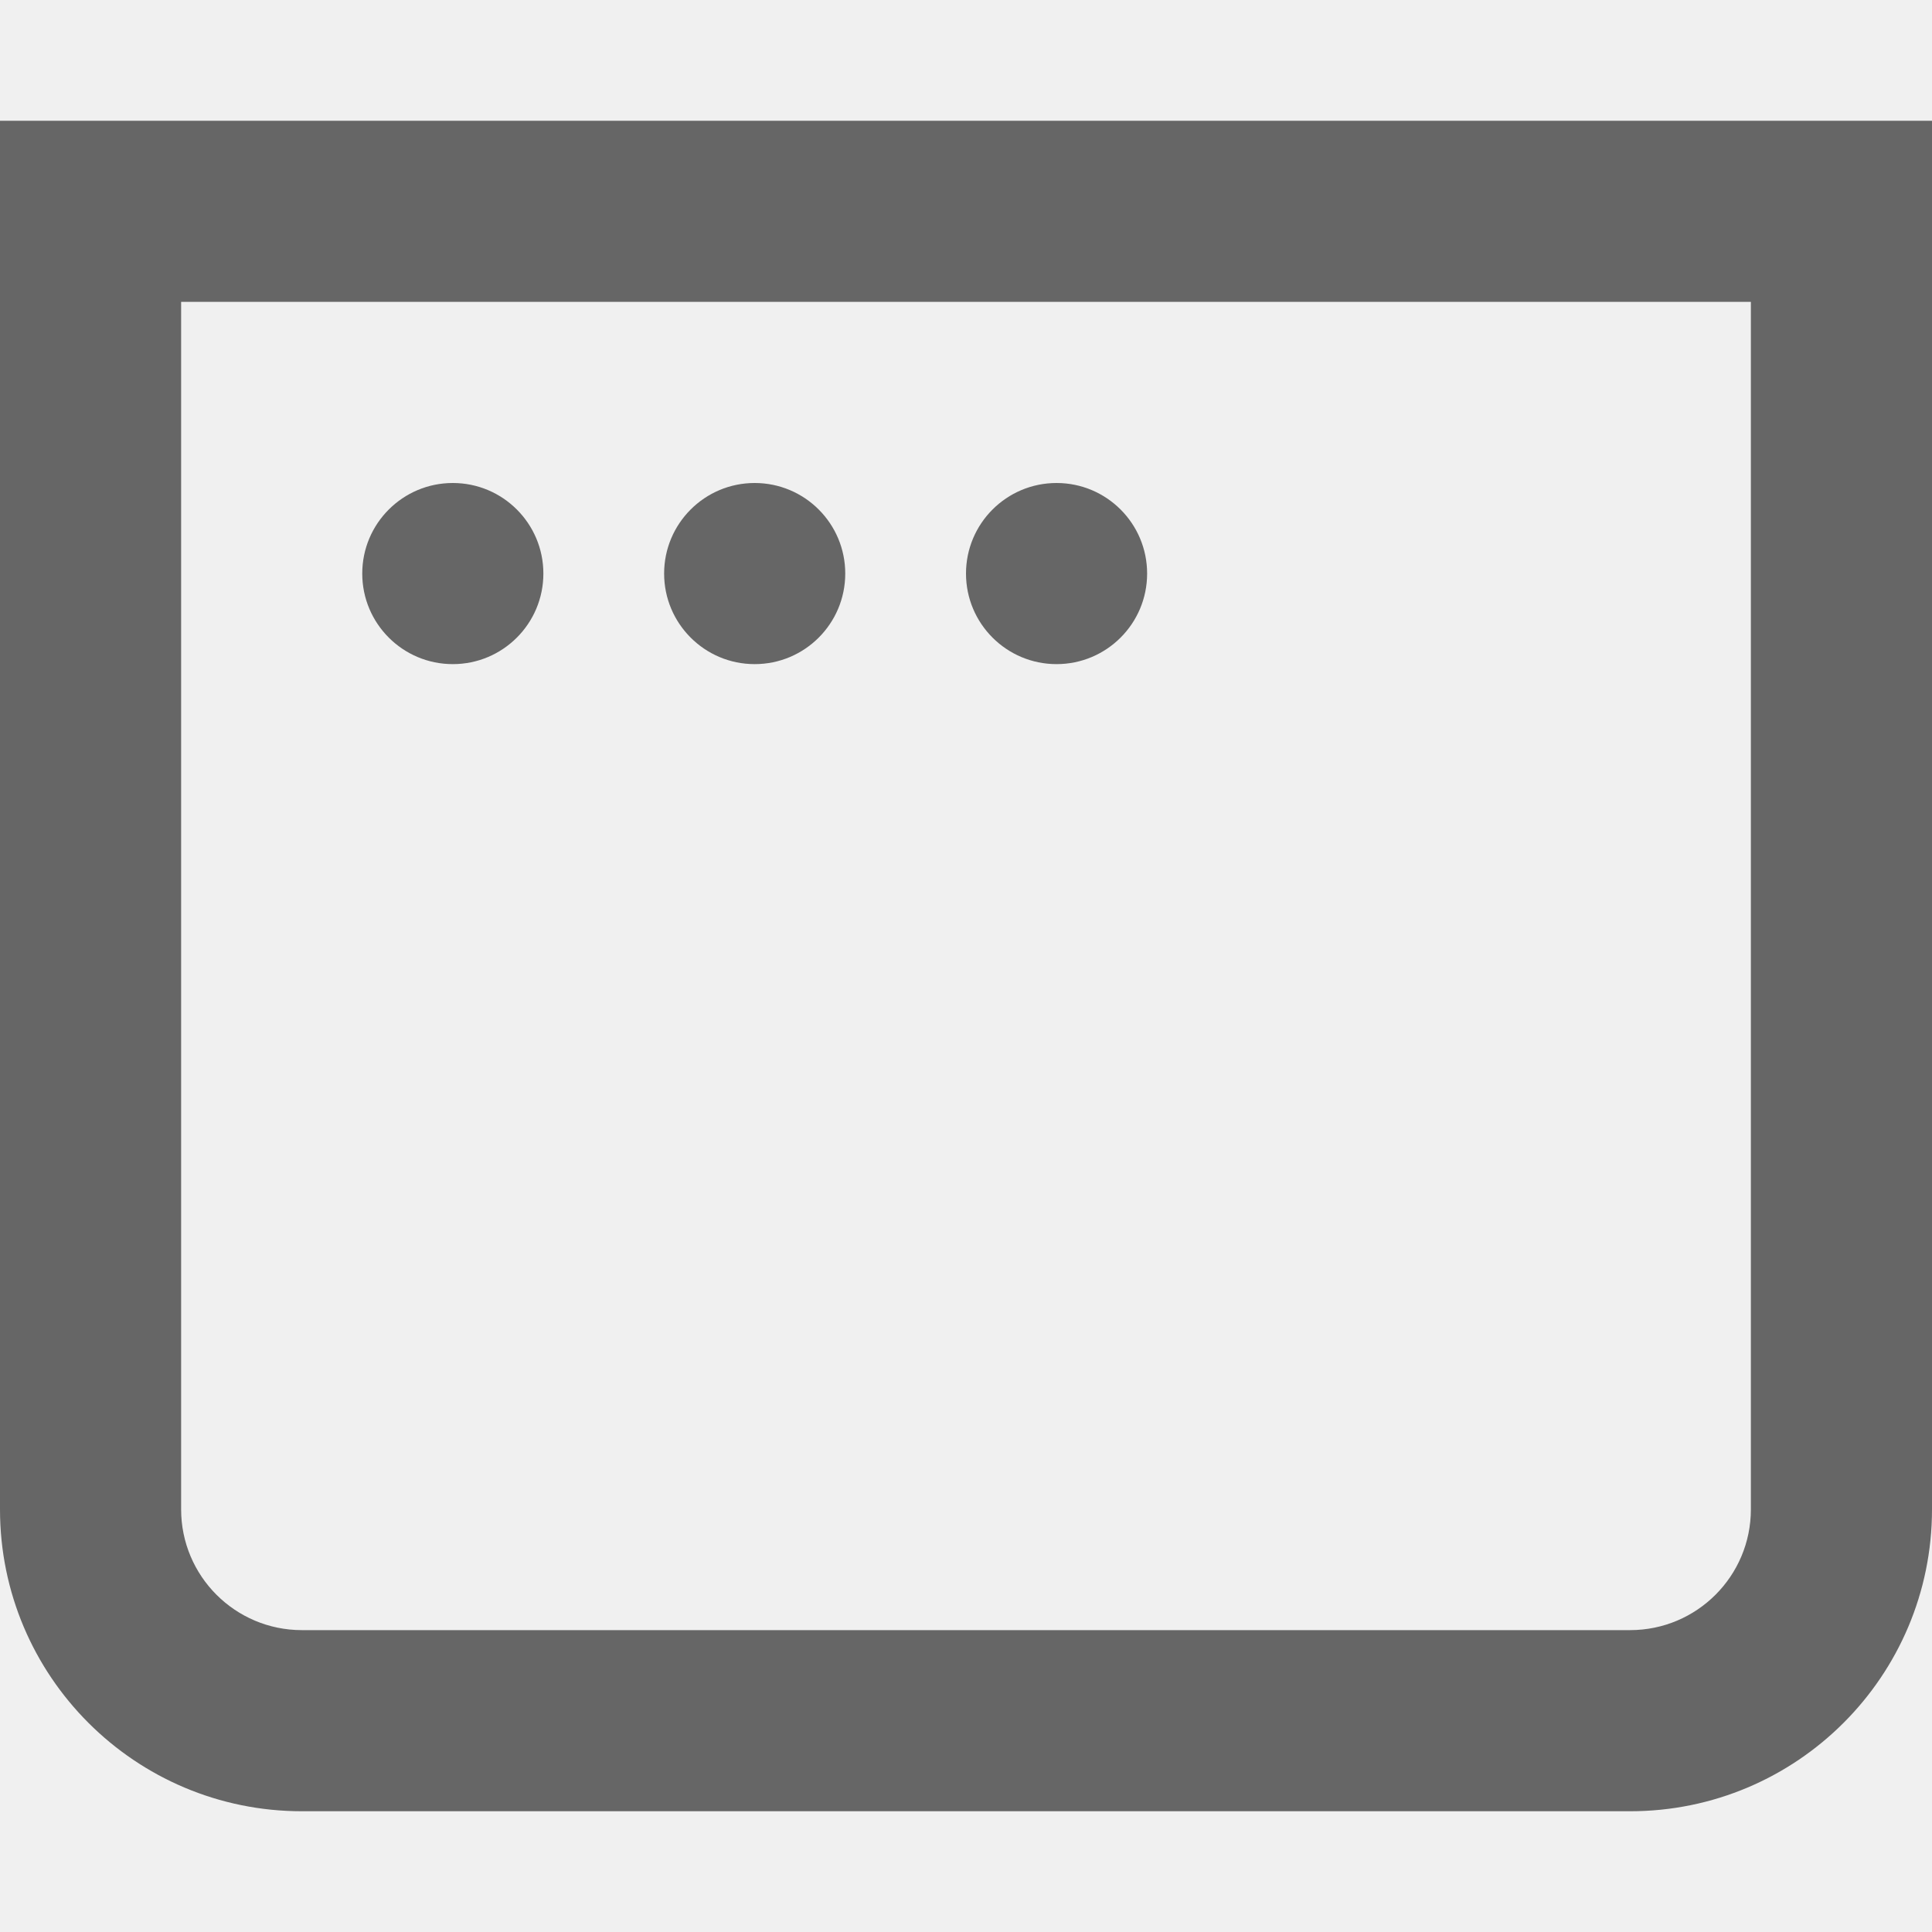
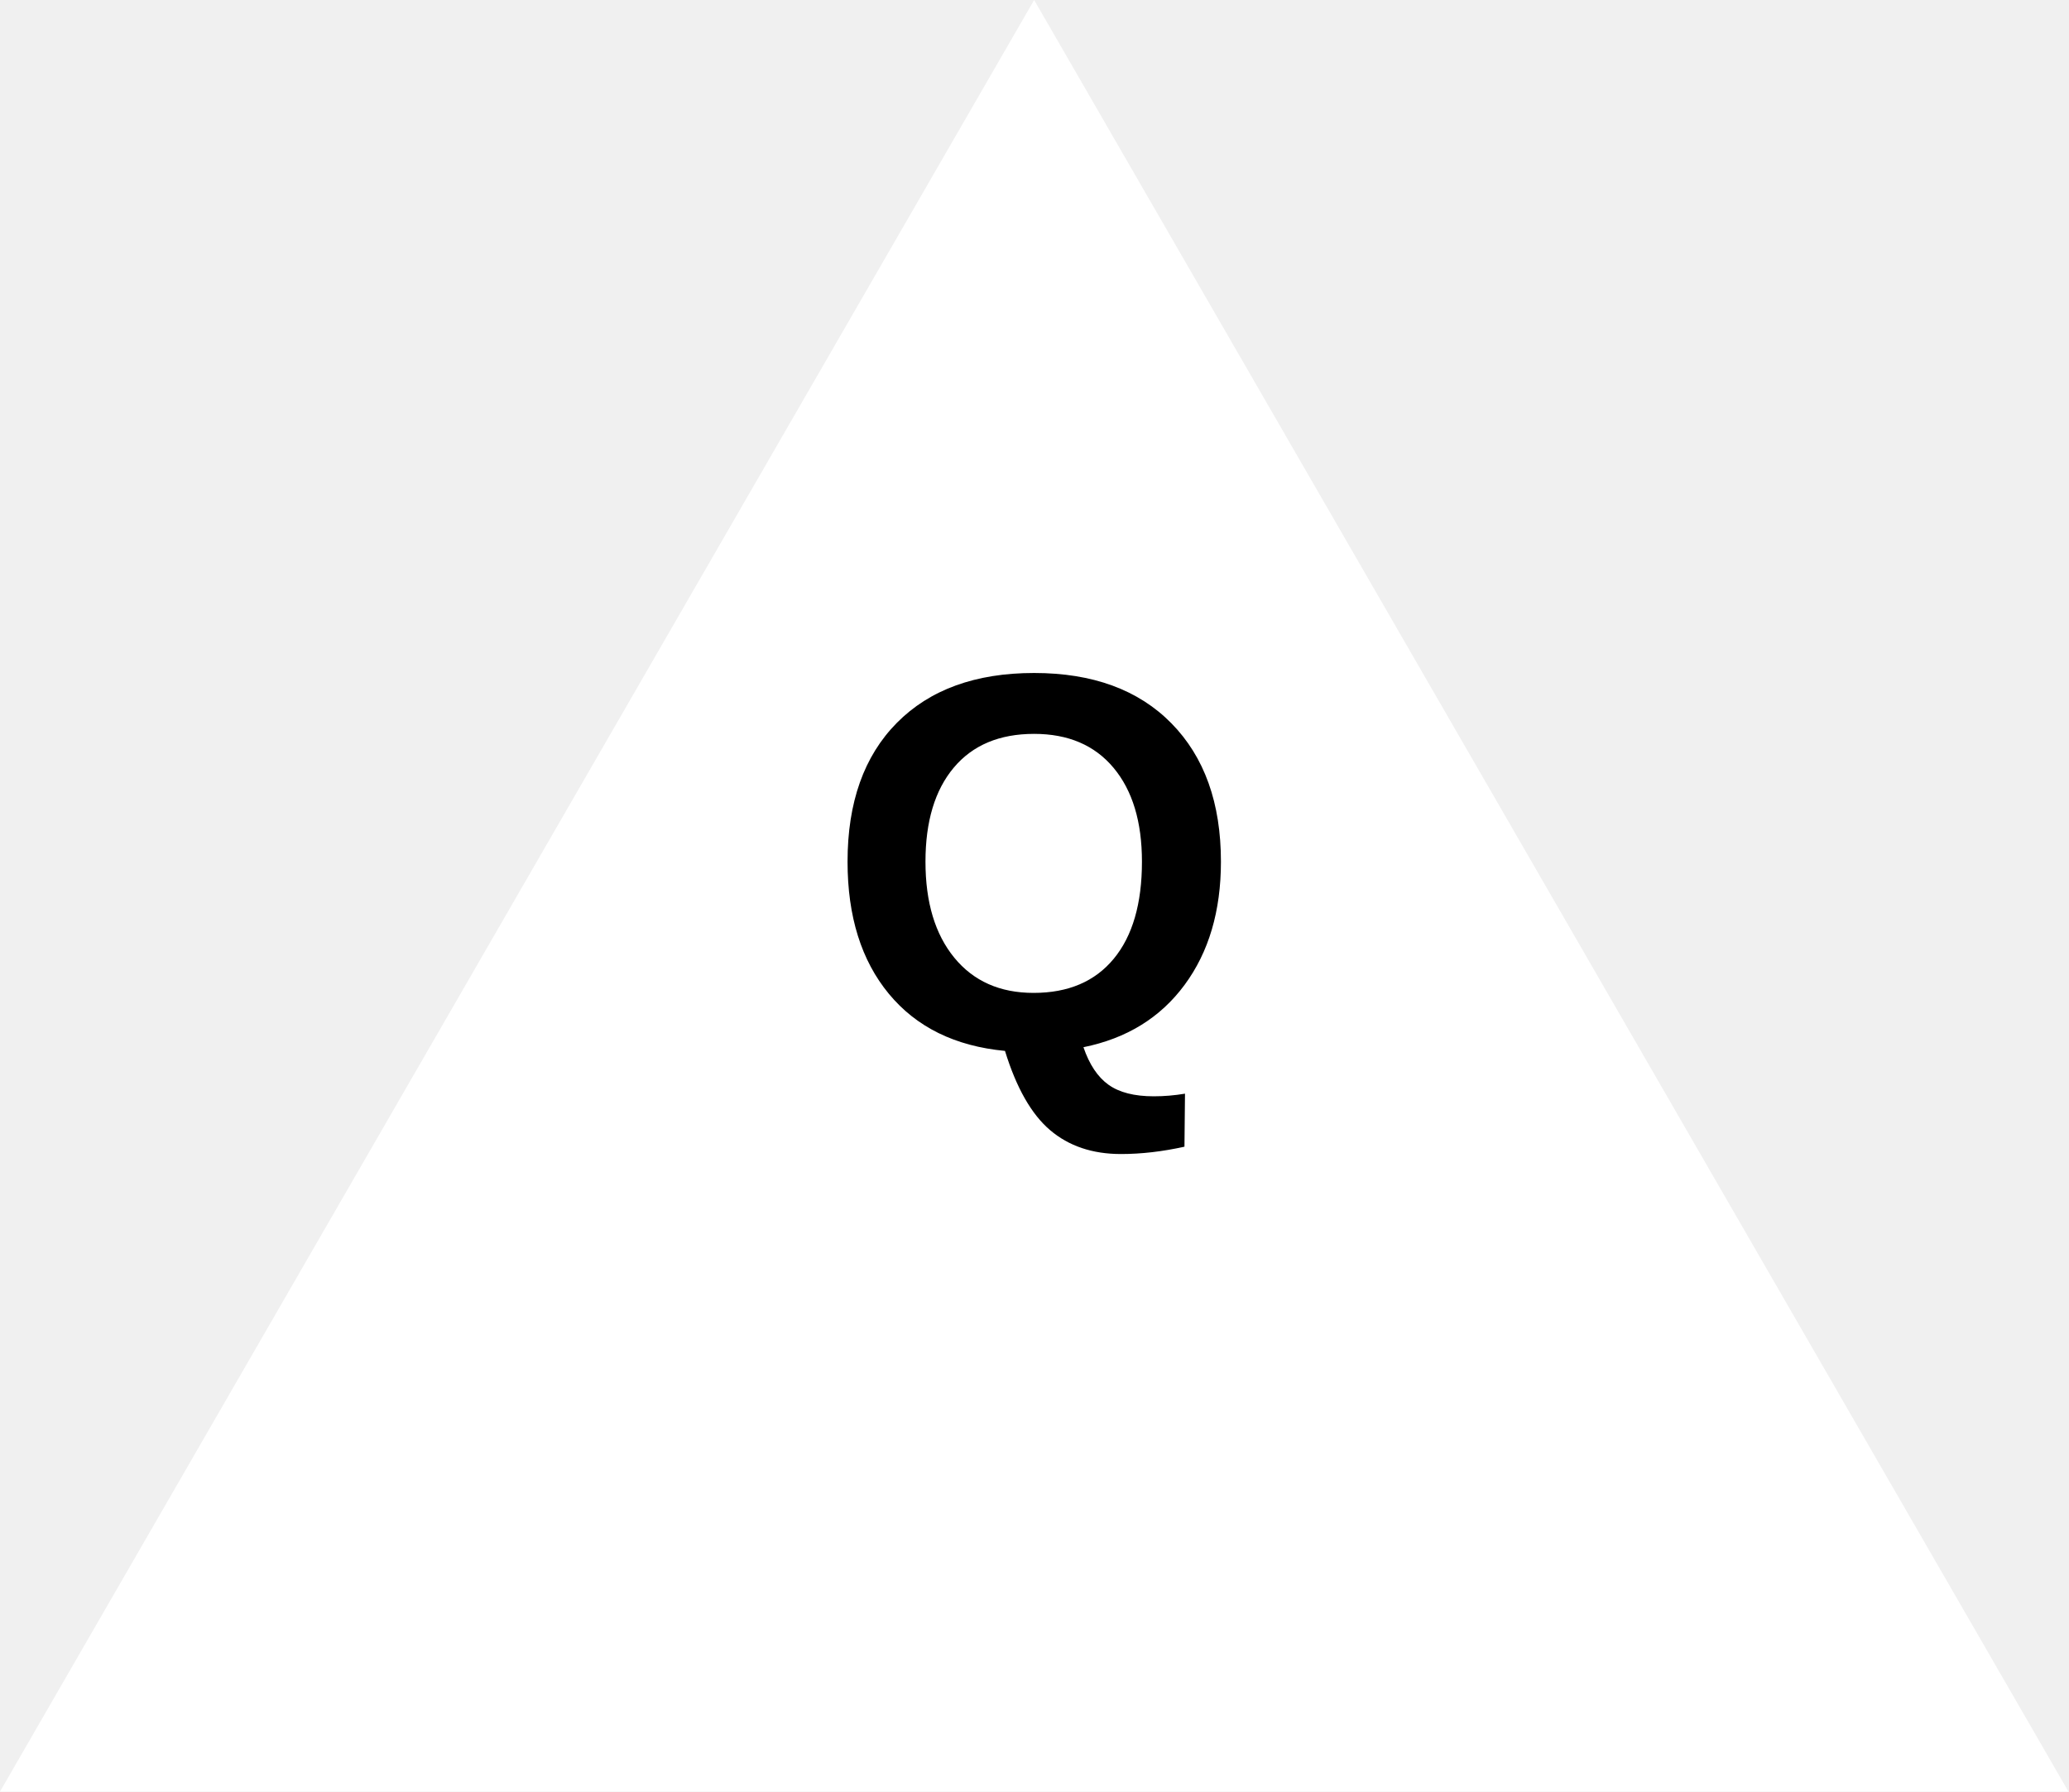
- <svg xmlns="http://www.w3.org/2000/svg" fill="none" viewBox="0 0 16 16">
-   <path fill-rule="evenodd" clip-rule="evenodd" d="M1.5 2.5h13v10a1 1 0 0 1-1 1h-11a1 1 0 0 1-1-1zM0 1h16v11.5a2.5 2.5 0 0 1-2.5 2.5h-11A2.5 2.5 0 0 1 0 12.5zm3.75 4.5a.75.75 0 1 0 0-1.5.75.75 0 0 0 0 1.5M7 4.75a.75.75 0 1 1-1.5 0 .75.75 0 0 1 1.5 0m1.75.75a.75.75 0 1 0 0-1.5.75.75 0 0 0 0 1.5" fill="#666" />
+ <svg xmlns="http://www.w3.org/2000/svg" fill="none" viewBox="0 0 1155 1000">
+   <path d="m577.3 0 577.4 1000H0z" fill="#fff" />
+   <text x="577.5" y="500" font-family="Arial, sans-serif" font-size="300" font-weight="bold" text-anchor="middle" dominant-baseline="middle" fill="#000">Q</text>
</svg>
